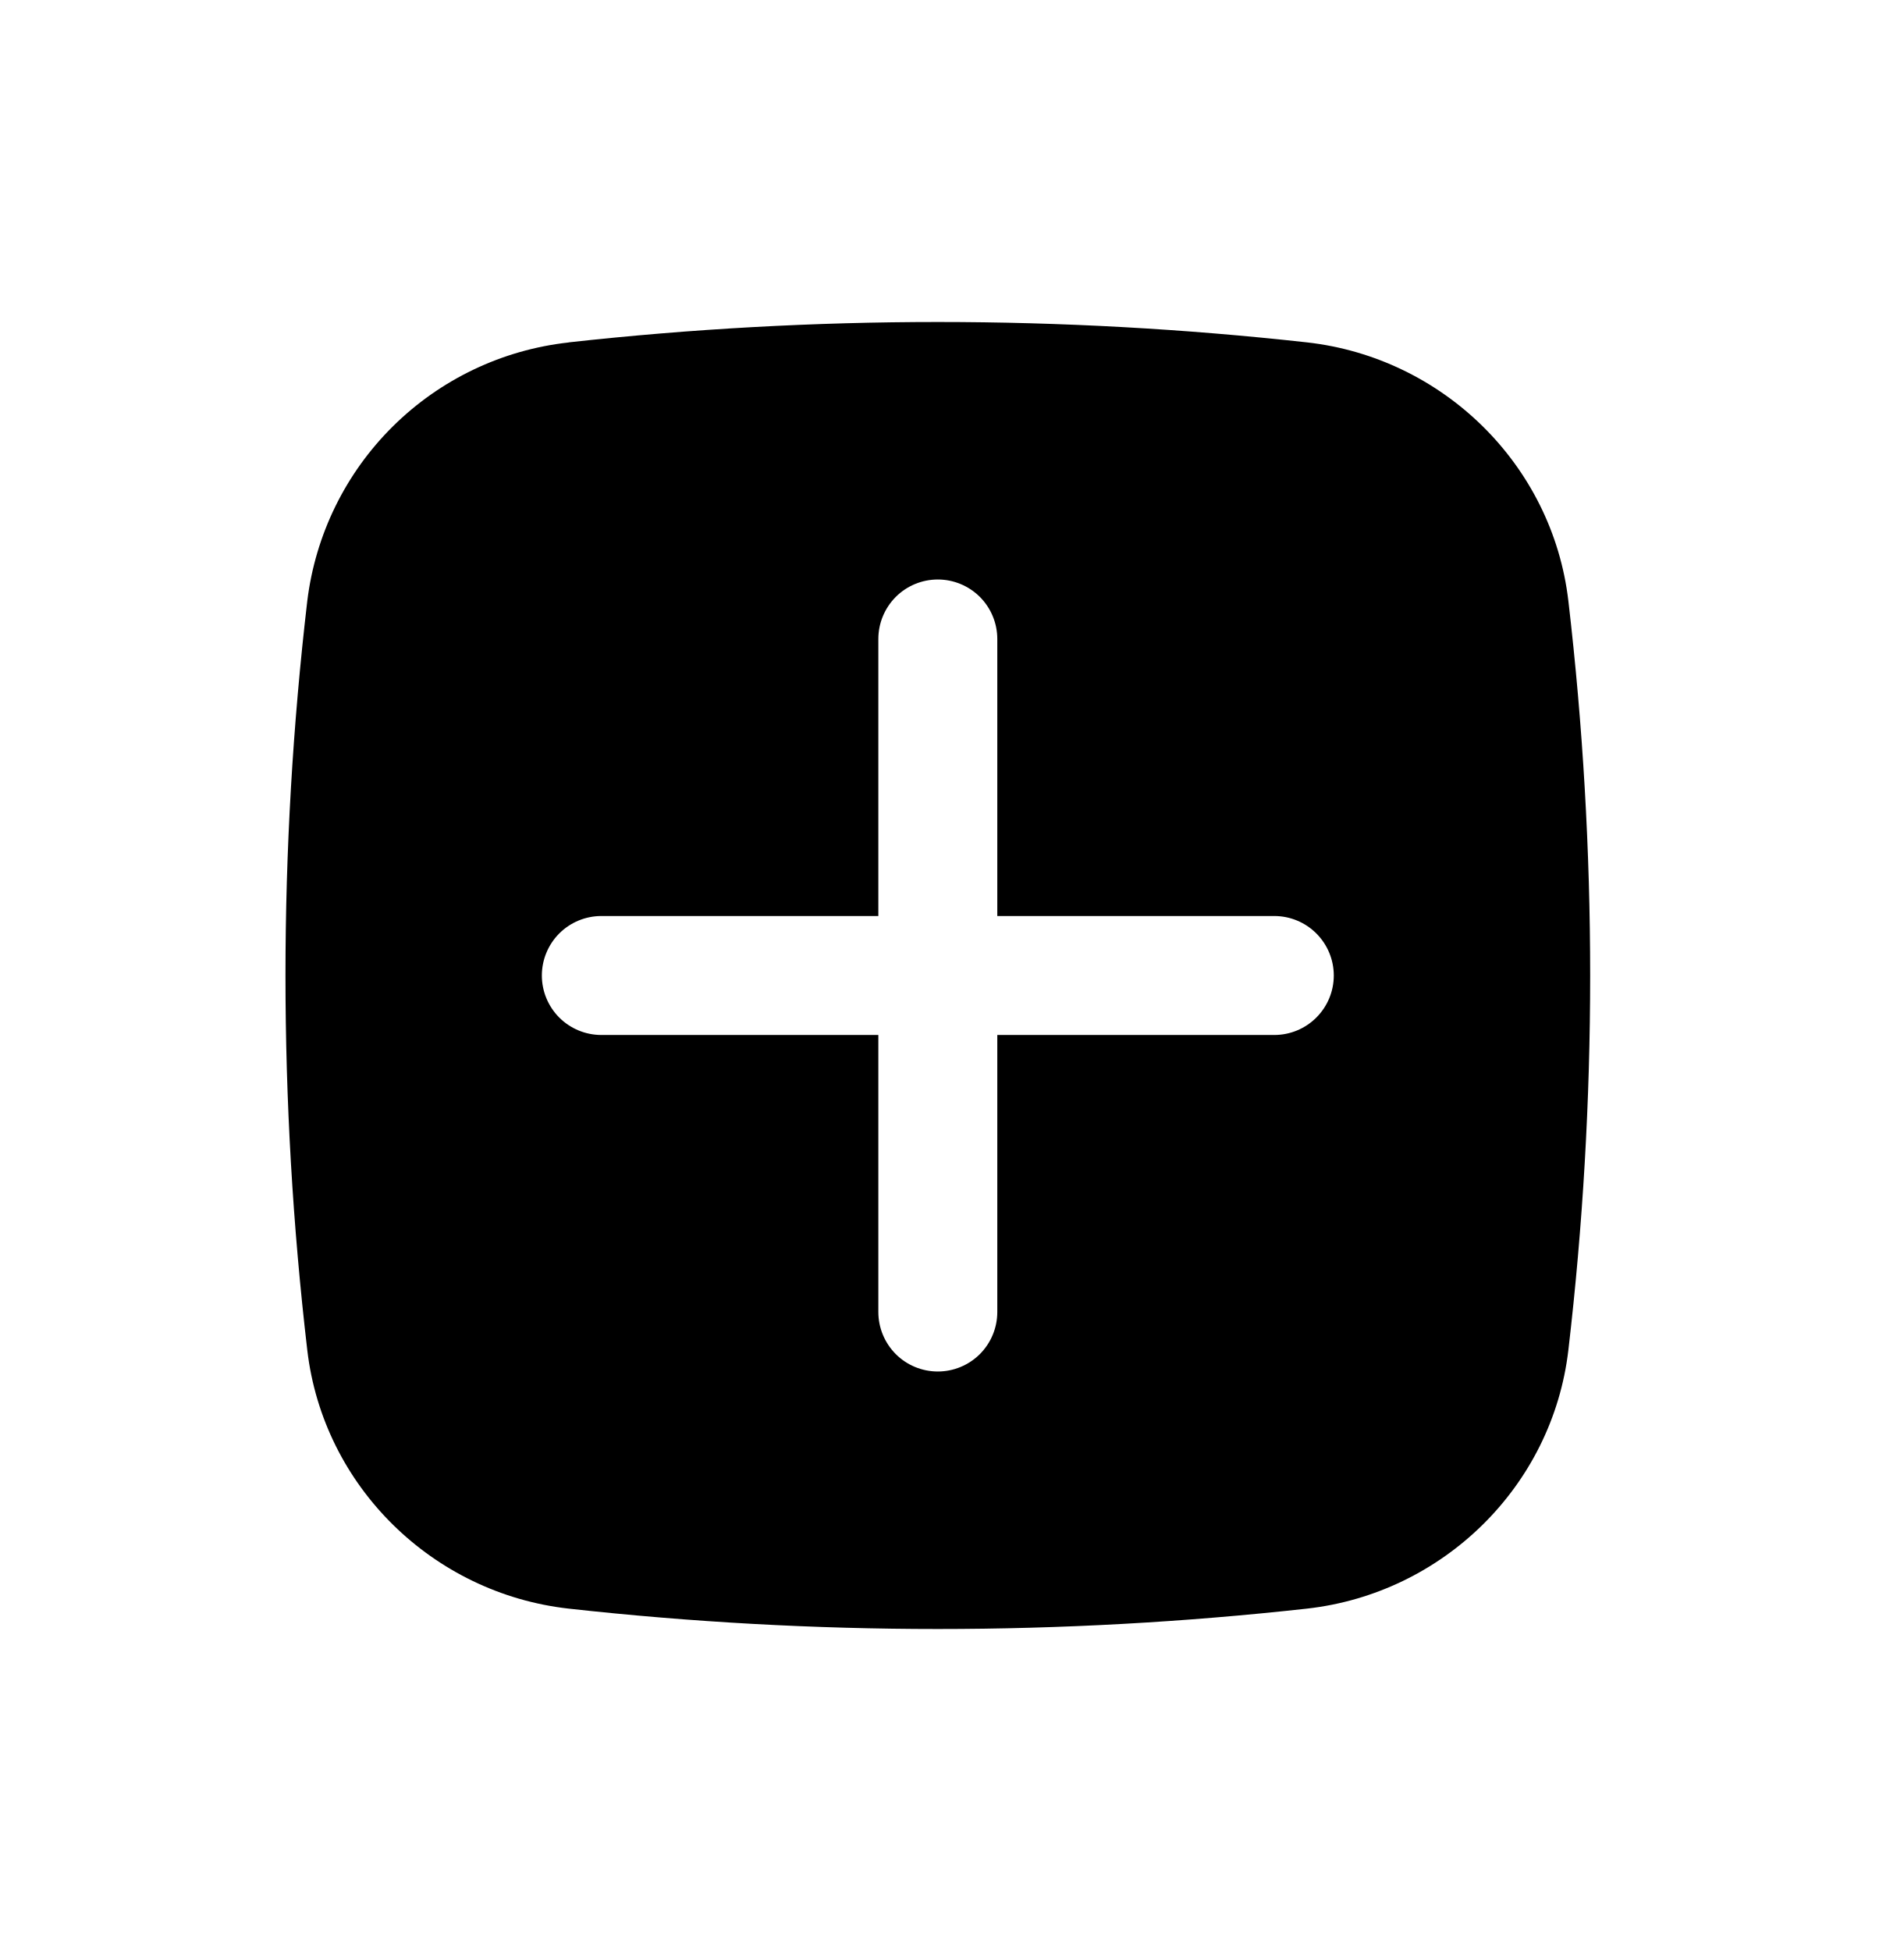
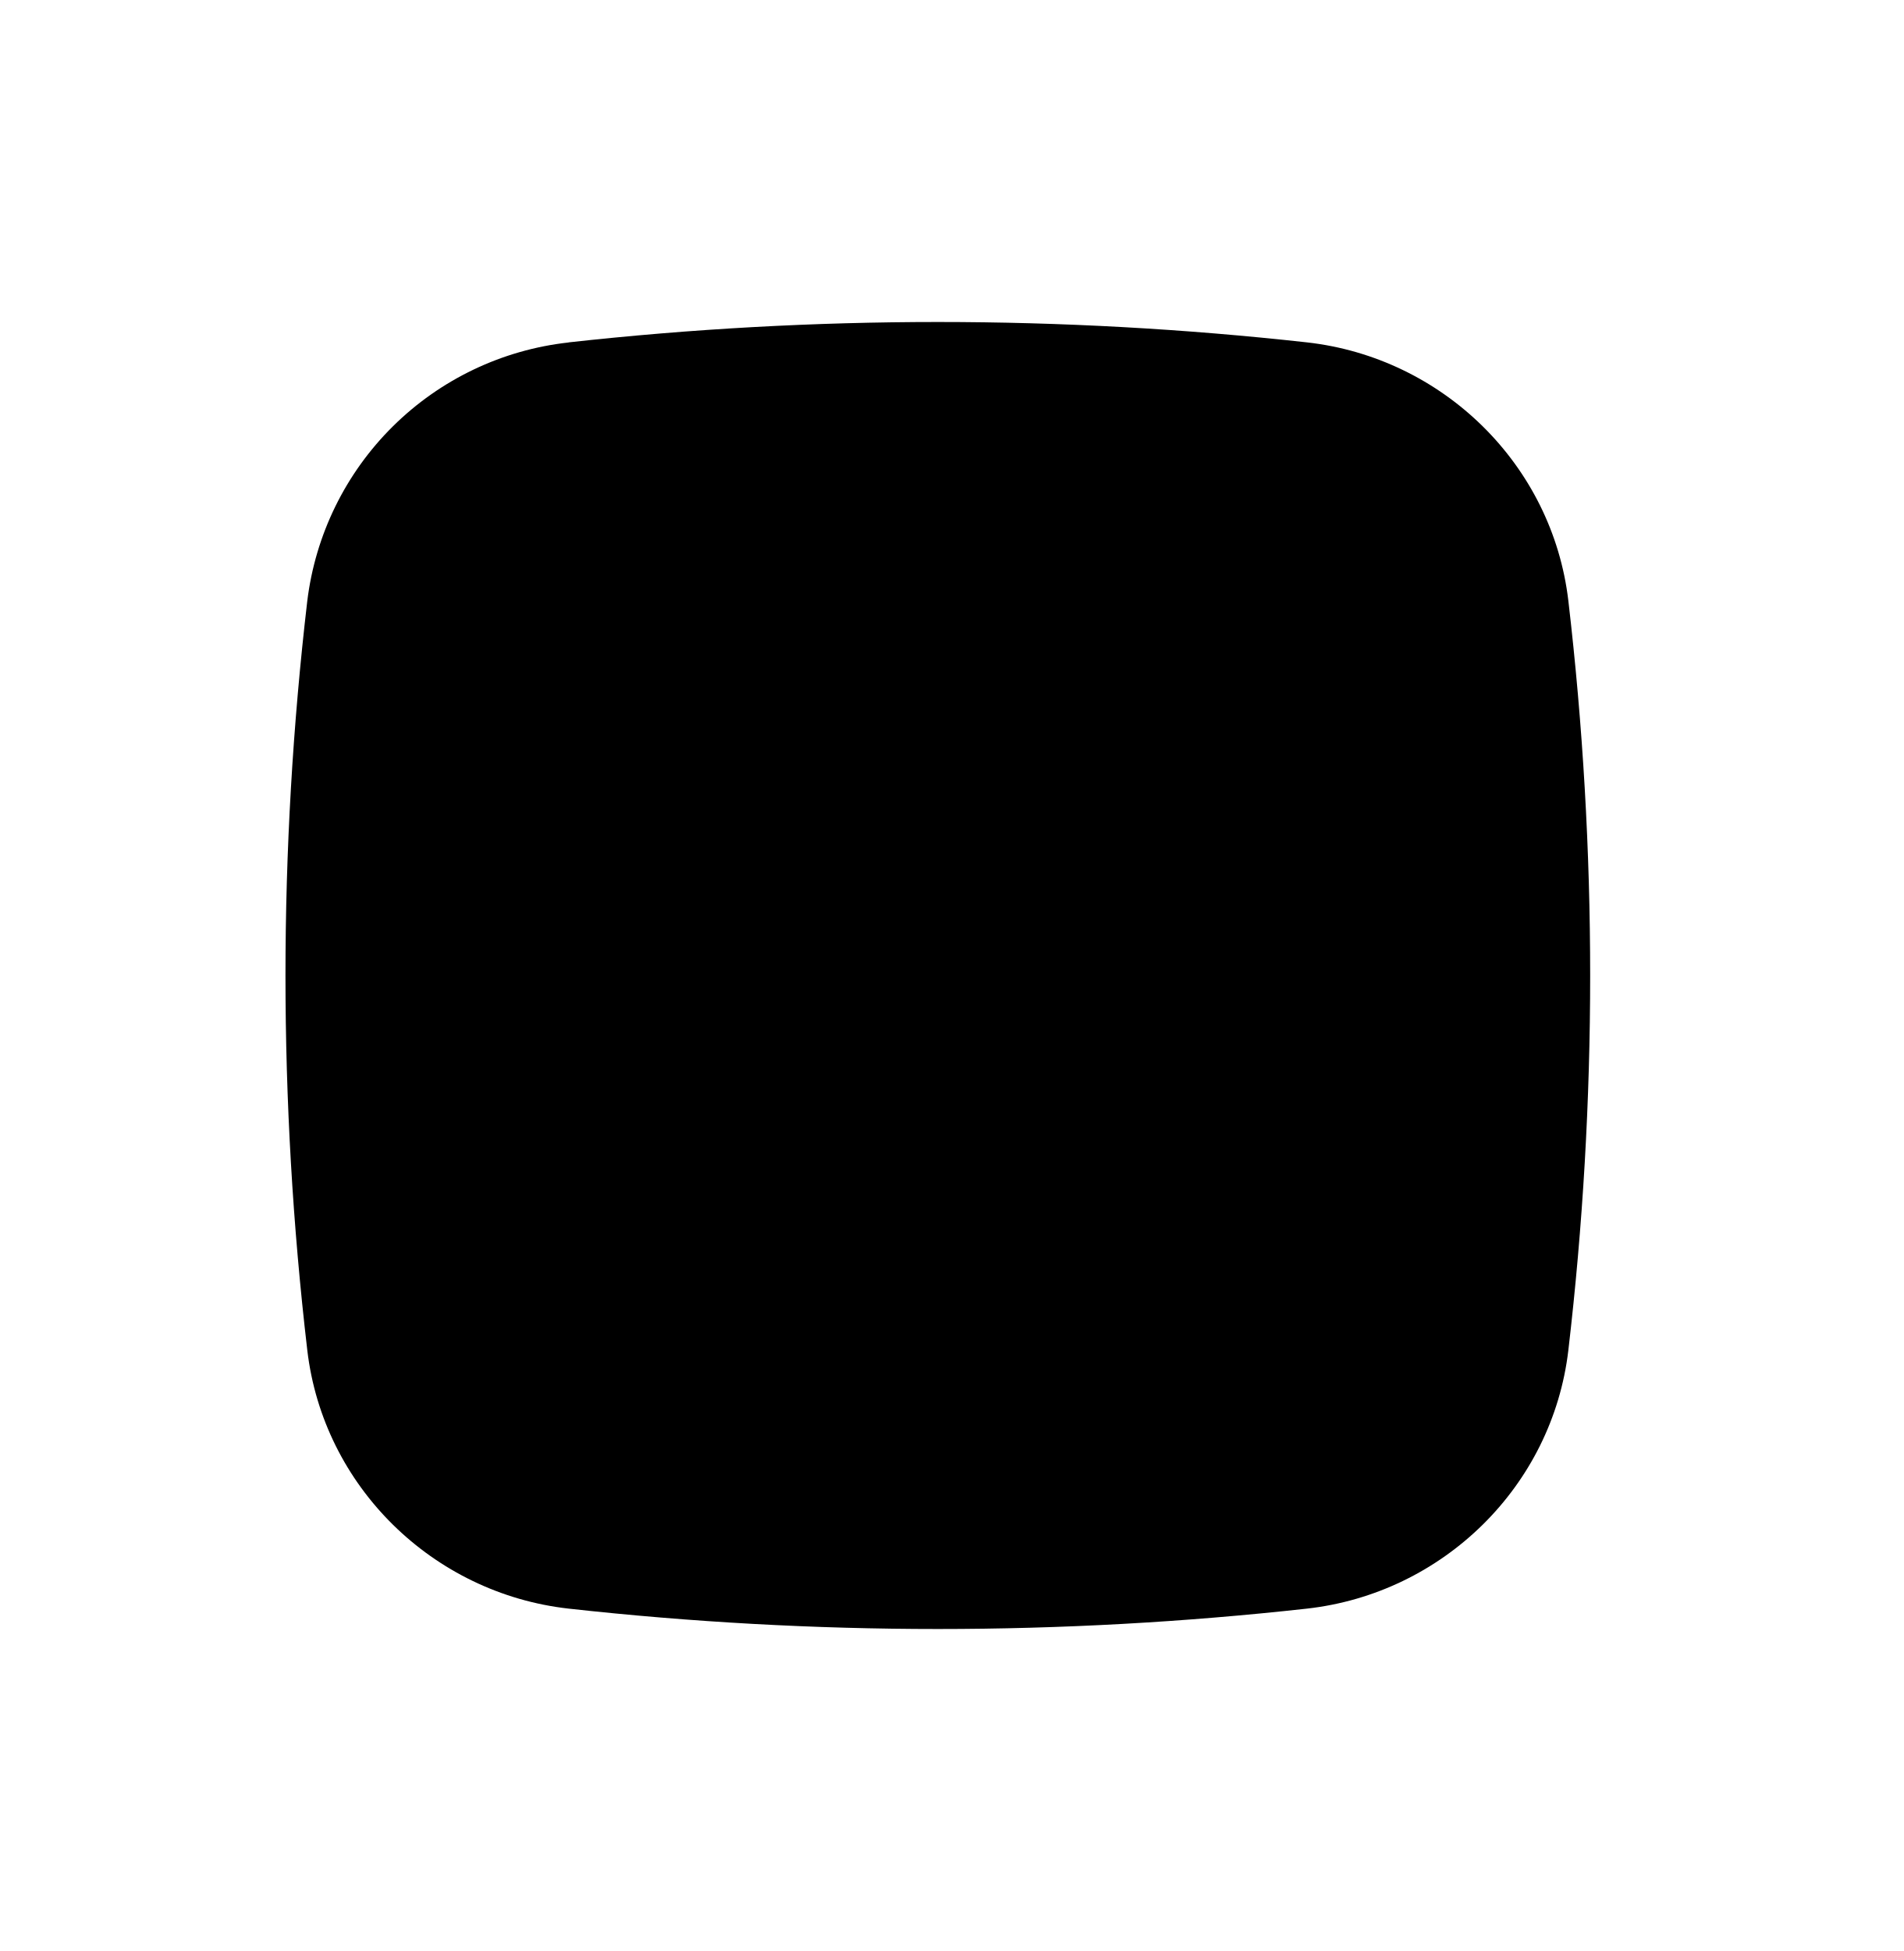
<svg xmlns="http://www.w3.org/2000/svg" width="40" height="41" viewBox="0 0 40 41" fill="none">
-   <path fill-rule="evenodd" clip-rule="evenodd" d="M11.951 7.195C17.108 6.624 22.312 6.624 27.468 7.195C30.323 7.515 32.627 9.763 32.962 12.628C33.573 17.858 33.573 23.142 32.962 28.372C32.627 31.237 30.323 33.485 27.468 33.805C22.312 34.376 17.108 34.376 11.951 33.805C9.097 33.485 6.793 31.237 6.458 28.372C5.847 23.142 5.847 17.86 6.458 12.63C6.628 11.238 7.262 9.944 8.259 8.958C9.256 7.972 10.556 7.351 11.95 7.197M19.71 12.178C20.041 12.178 20.359 12.31 20.594 12.544C20.828 12.779 20.96 13.097 20.96 13.428V19.25H26.782C27.113 19.25 27.431 19.382 27.665 19.616C27.9 19.851 28.032 20.169 28.032 20.5C28.032 20.832 27.9 21.149 27.665 21.384C27.431 21.618 27.113 21.75 26.782 21.75H20.96V27.572C20.96 27.903 20.828 28.221 20.594 28.456C20.359 28.69 20.041 28.822 19.71 28.822C19.378 28.822 19.06 28.69 18.826 28.456C18.592 28.221 18.46 27.903 18.46 27.572V21.75H12.638C12.307 21.75 11.989 21.618 11.754 21.384C11.52 21.149 11.388 20.832 11.388 20.5C11.388 20.169 11.52 19.851 11.754 19.616C11.989 19.382 12.307 19.25 12.638 19.25H18.46V13.428C18.46 13.097 18.592 12.779 18.826 12.544C19.06 12.31 19.378 12.178 19.71 12.178Z" fill="black" />
+   <path fillRule="evenodd" clipRule="evenodd" d="M11.951 7.195C17.108 6.624 22.312 6.624 27.468 7.195C30.323 7.515 32.627 9.763 32.962 12.628C33.573 17.858 33.573 23.142 32.962 28.372C32.627 31.237 30.323 33.485 27.468 33.805C22.312 34.376 17.108 34.376 11.951 33.805C9.097 33.485 6.793 31.237 6.458 28.372C5.847 23.142 5.847 17.86 6.458 12.63C6.628 11.238 7.262 9.944 8.259 8.958C9.256 7.972 10.556 7.351 11.95 7.197M19.71 12.178C20.041 12.178 20.359 12.31 20.594 12.544C20.828 12.779 20.96 13.097 20.96 13.428V19.25H26.782C27.113 19.25 27.431 19.382 27.665 19.616C27.9 19.851 28.032 20.169 28.032 20.5C28.032 20.832 27.9 21.149 27.665 21.384C27.431 21.618 27.113 21.75 26.782 21.75H20.96V27.572C20.96 27.903 20.828 28.221 20.594 28.456C20.359 28.69 20.041 28.822 19.71 28.822C19.378 28.822 19.06 28.69 18.826 28.456C18.592 28.221 18.46 27.903 18.46 27.572V21.75H12.638C12.307 21.75 11.989 21.618 11.754 21.384C11.52 21.149 11.388 20.832 11.388 20.5C11.388 20.169 11.52 19.851 11.754 19.616C11.989 19.382 12.307 19.25 12.638 19.25H18.46V13.428C18.46 13.097 18.592 12.779 18.826 12.544C19.06 12.31 19.378 12.178 19.71 12.178Z" fill="black" />
</svg>
